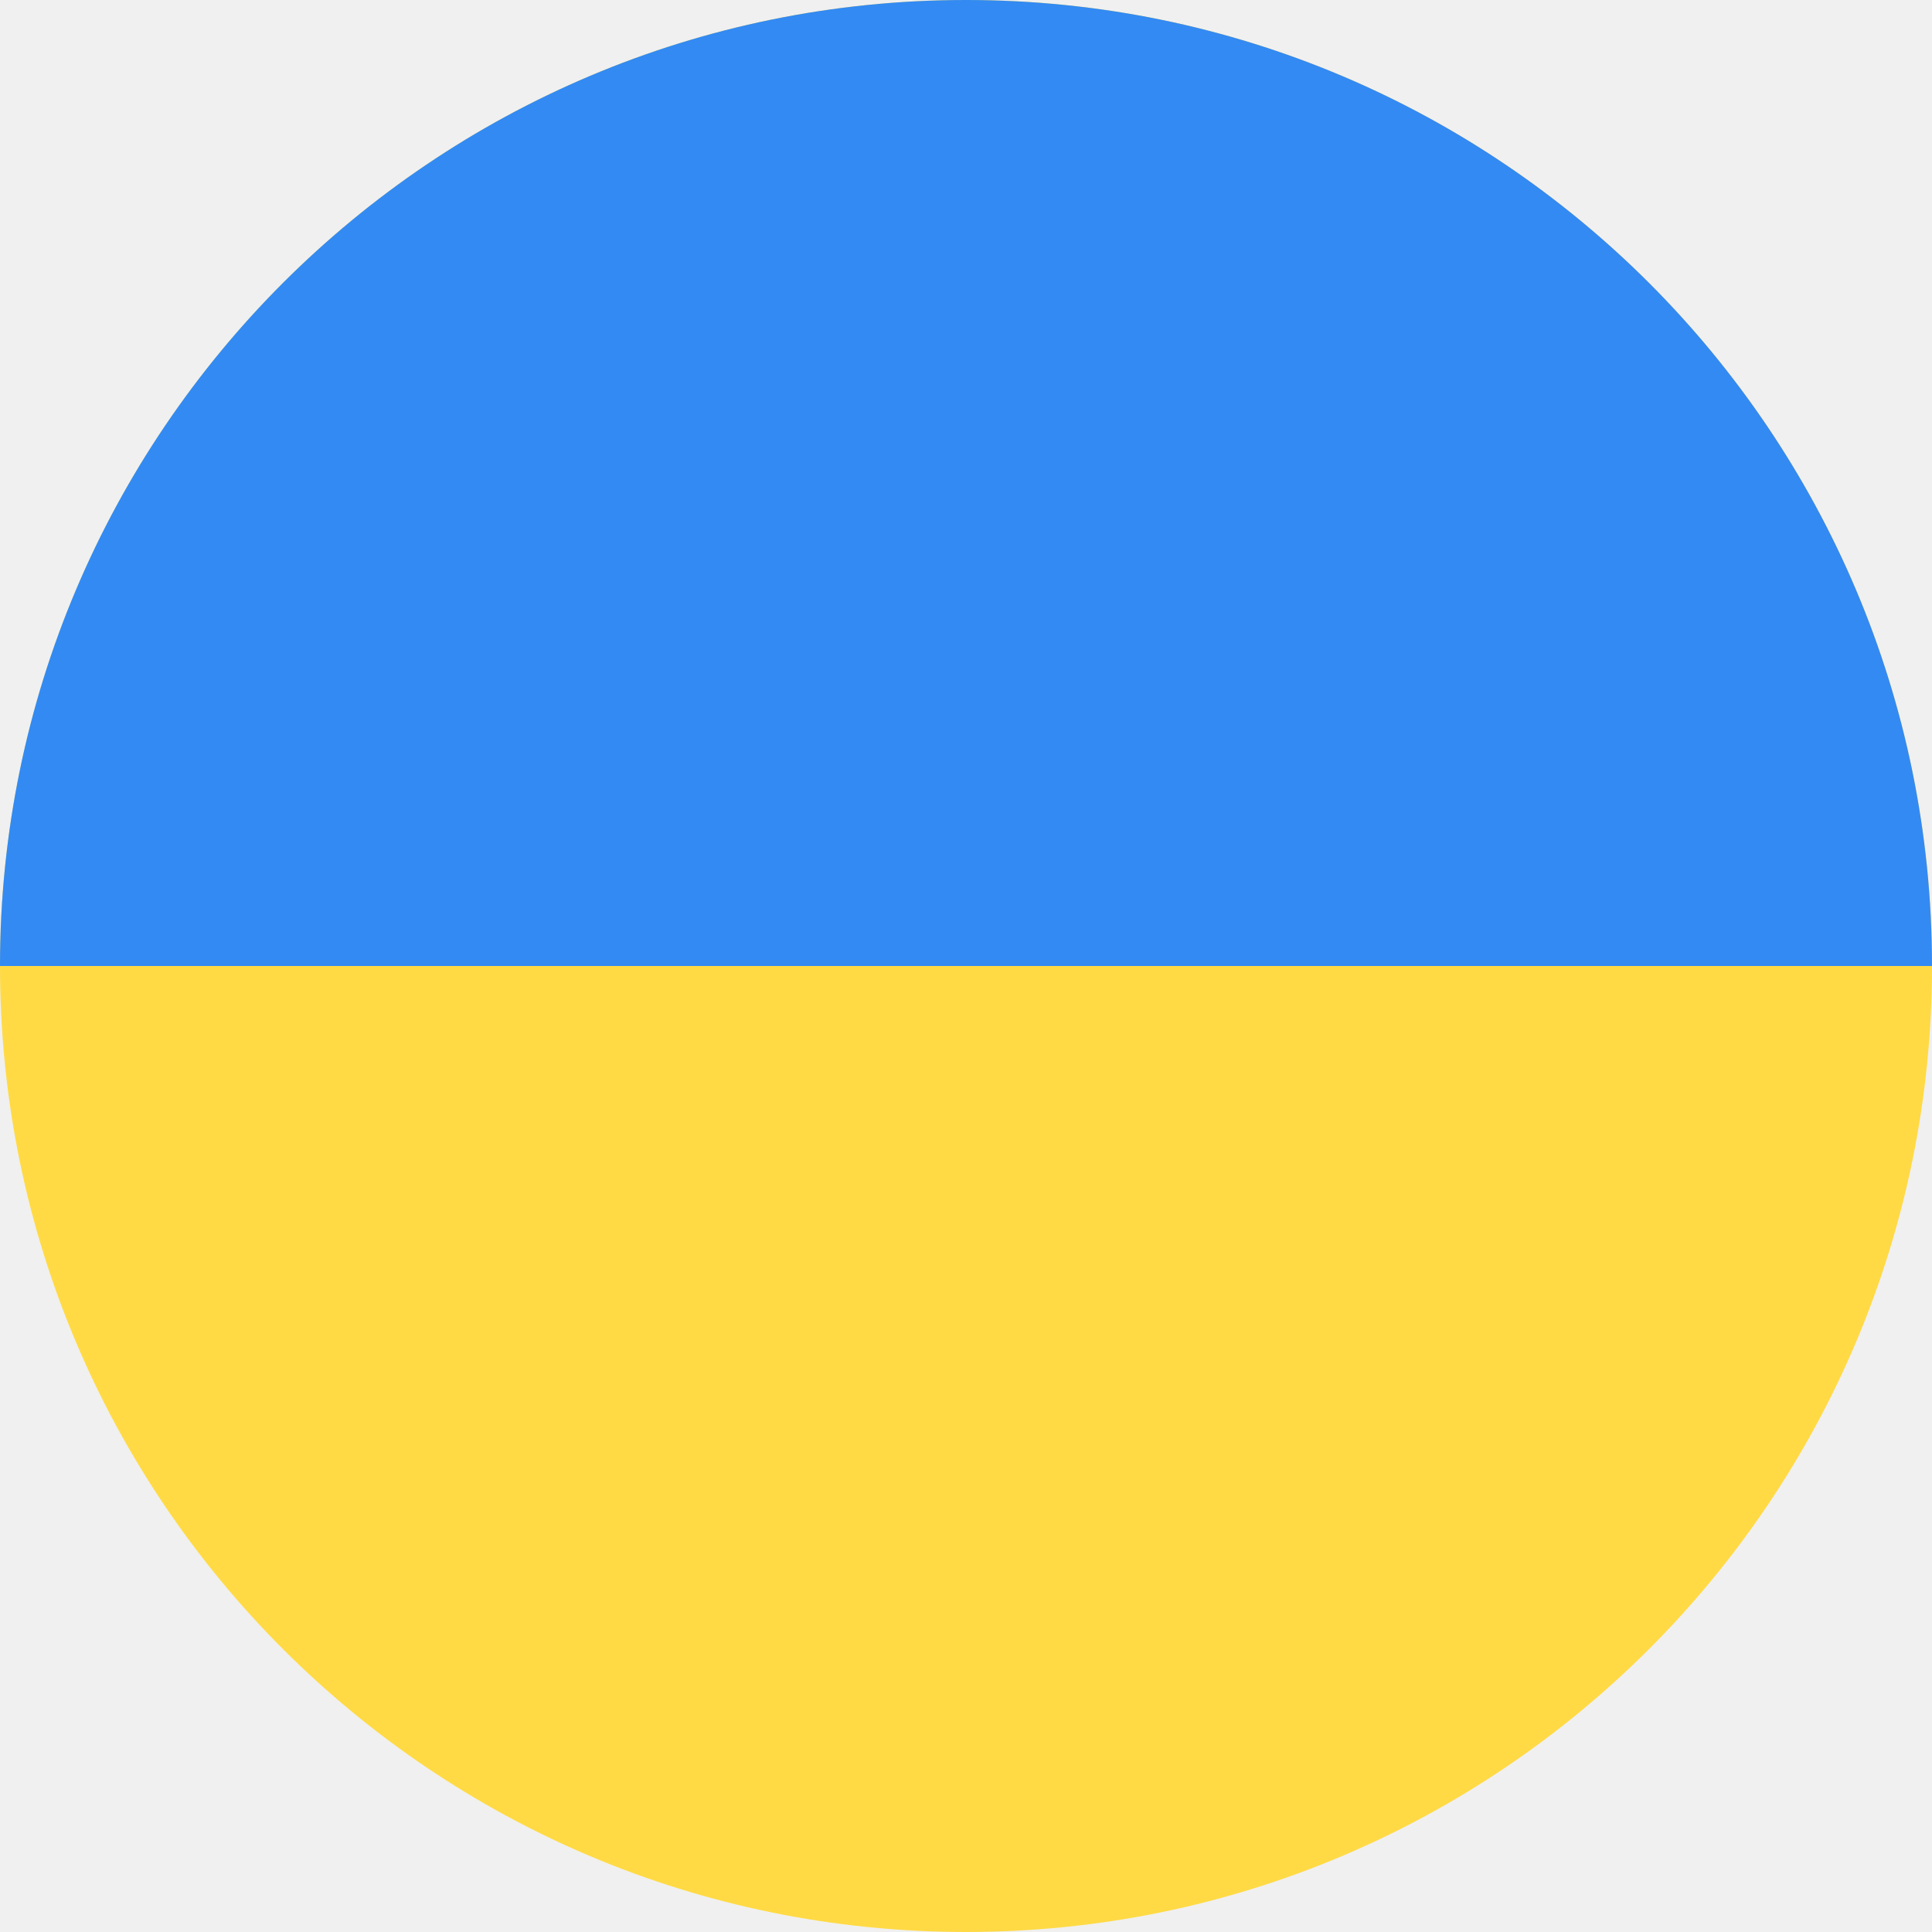
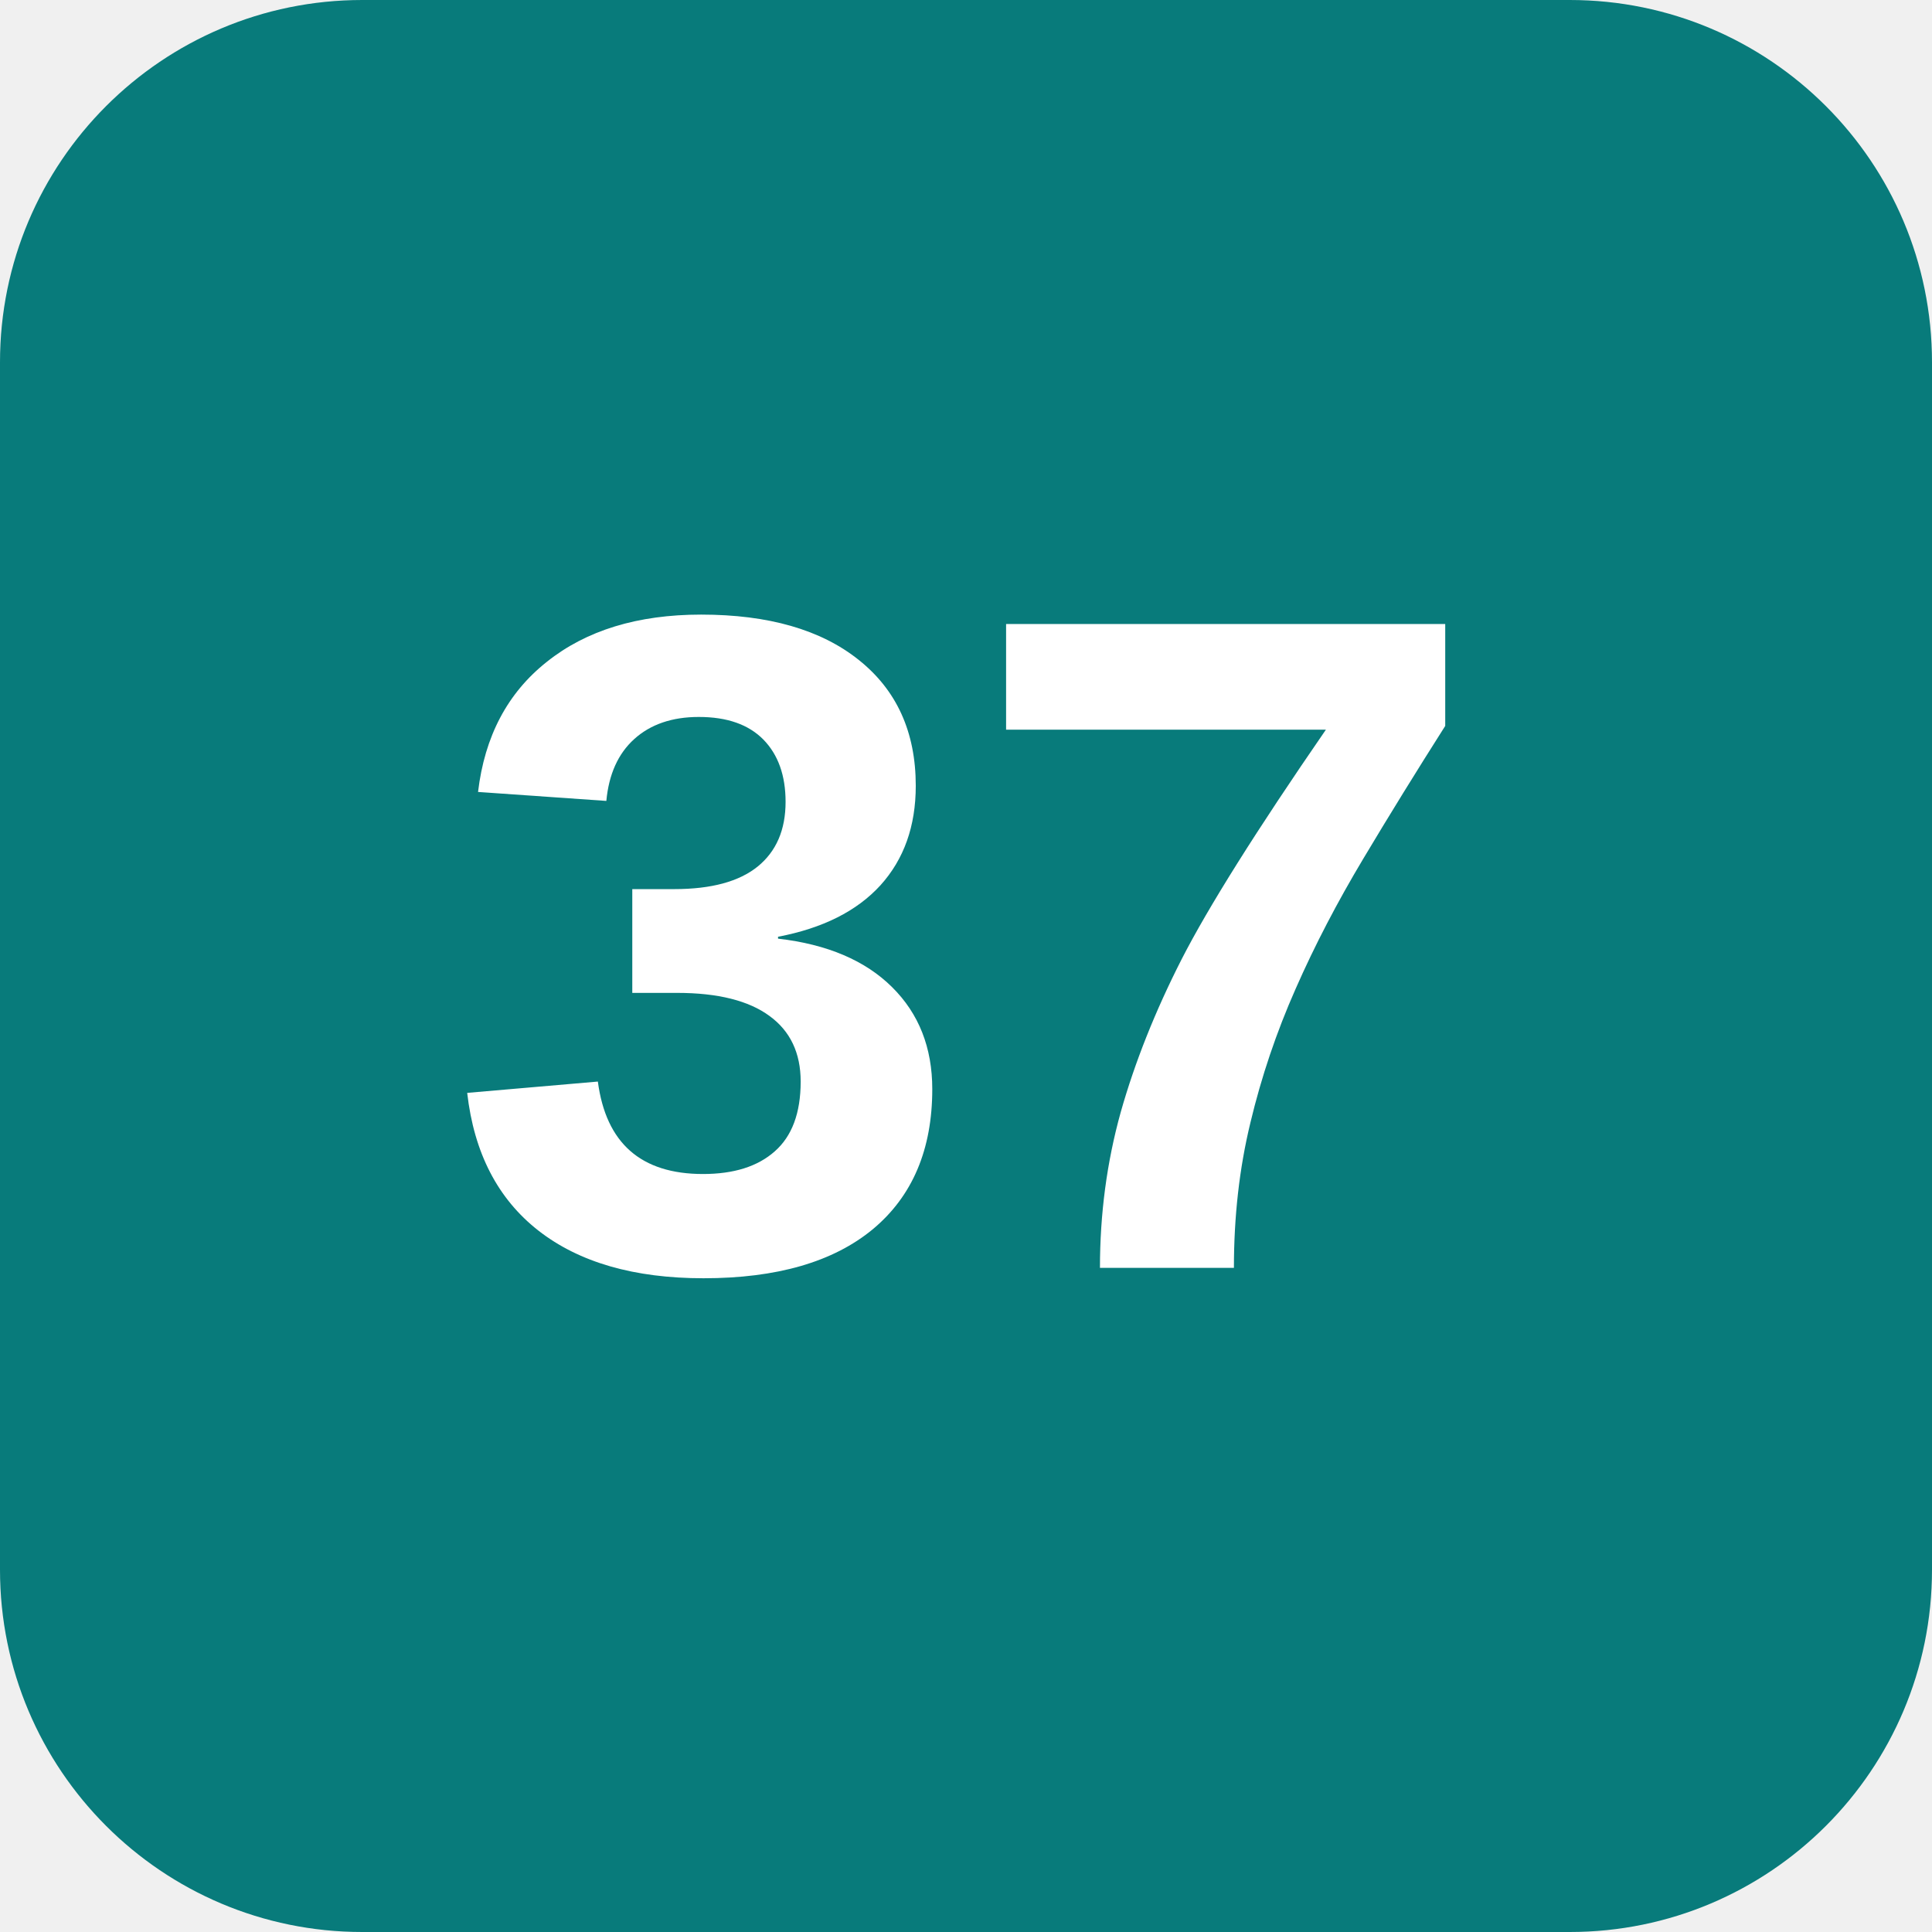
- <svg xmlns="http://www.w3.org/2000/svg" version="1.1" id="Layer_1" x="0px" y="0px" viewBox="0 0 512 512" style="enable-background:new 0 0 512 512;" xml:space="preserve">
-   <circle style="fill:#FFDA44;" cx="256" cy="256" r="256" />
-   <path style="fill:#338AF3;" d="M0,256C0,114.616,114.616,0,256,0s256,114.616,256,256" />
-   <g>
- </g>
-   <g>
- </g>
-   <g>
- </g>
-   <g>
- </g>
-   <g>
- </g>
-   <g>
- </g>
-   <g>
- </g>
-   <g>
- </g>
-   <g>
- </g>
-   <g>
- </g>
-   <g>
- </g>
-   <g>
- </g>
-   <g>
- </g>
-   <g>
- </g>
-   <g>
- </g>
+ <svg xmlns="http://www.w3.org/2000/svg" viewBox="0 0 64 64">
+   <rect width="64" height="64" rx="12" fill="#087b7b" />
+   <text x="32" y="42" text-anchor="middle" fill="white" font-family="Arial,sans-serif" font-weight="bold" font-size="31">37</text>
</svg>
